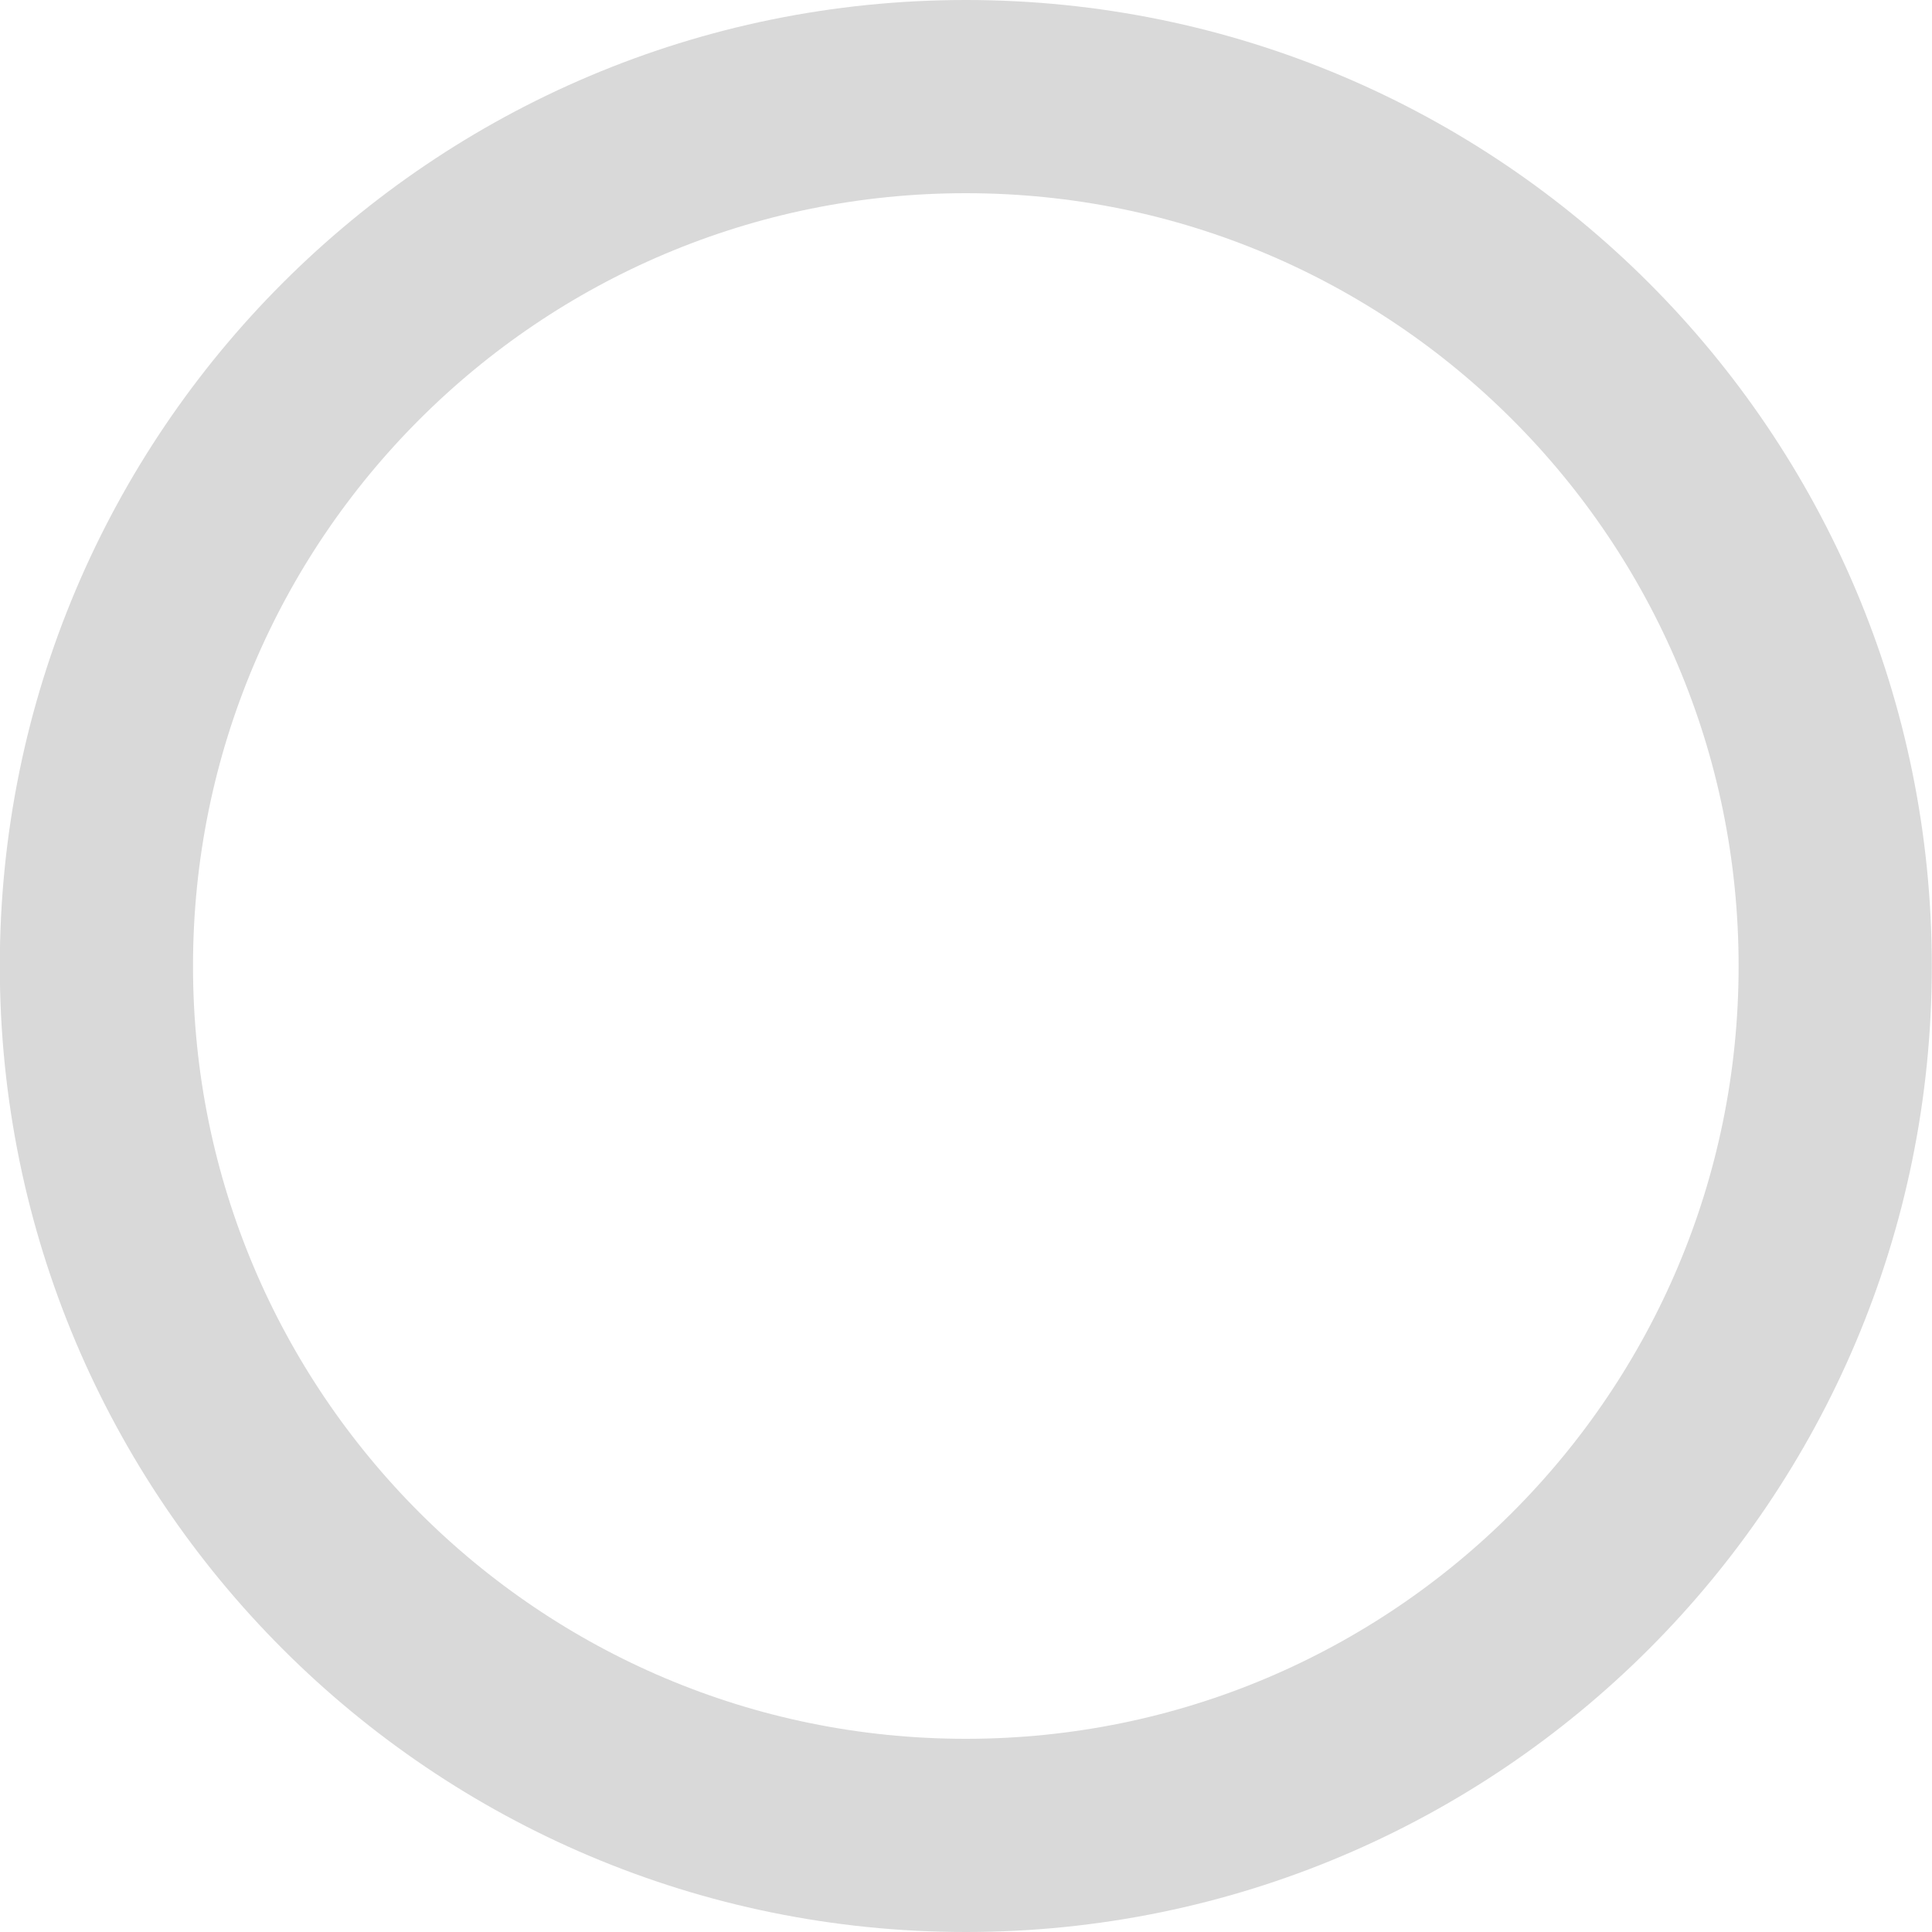
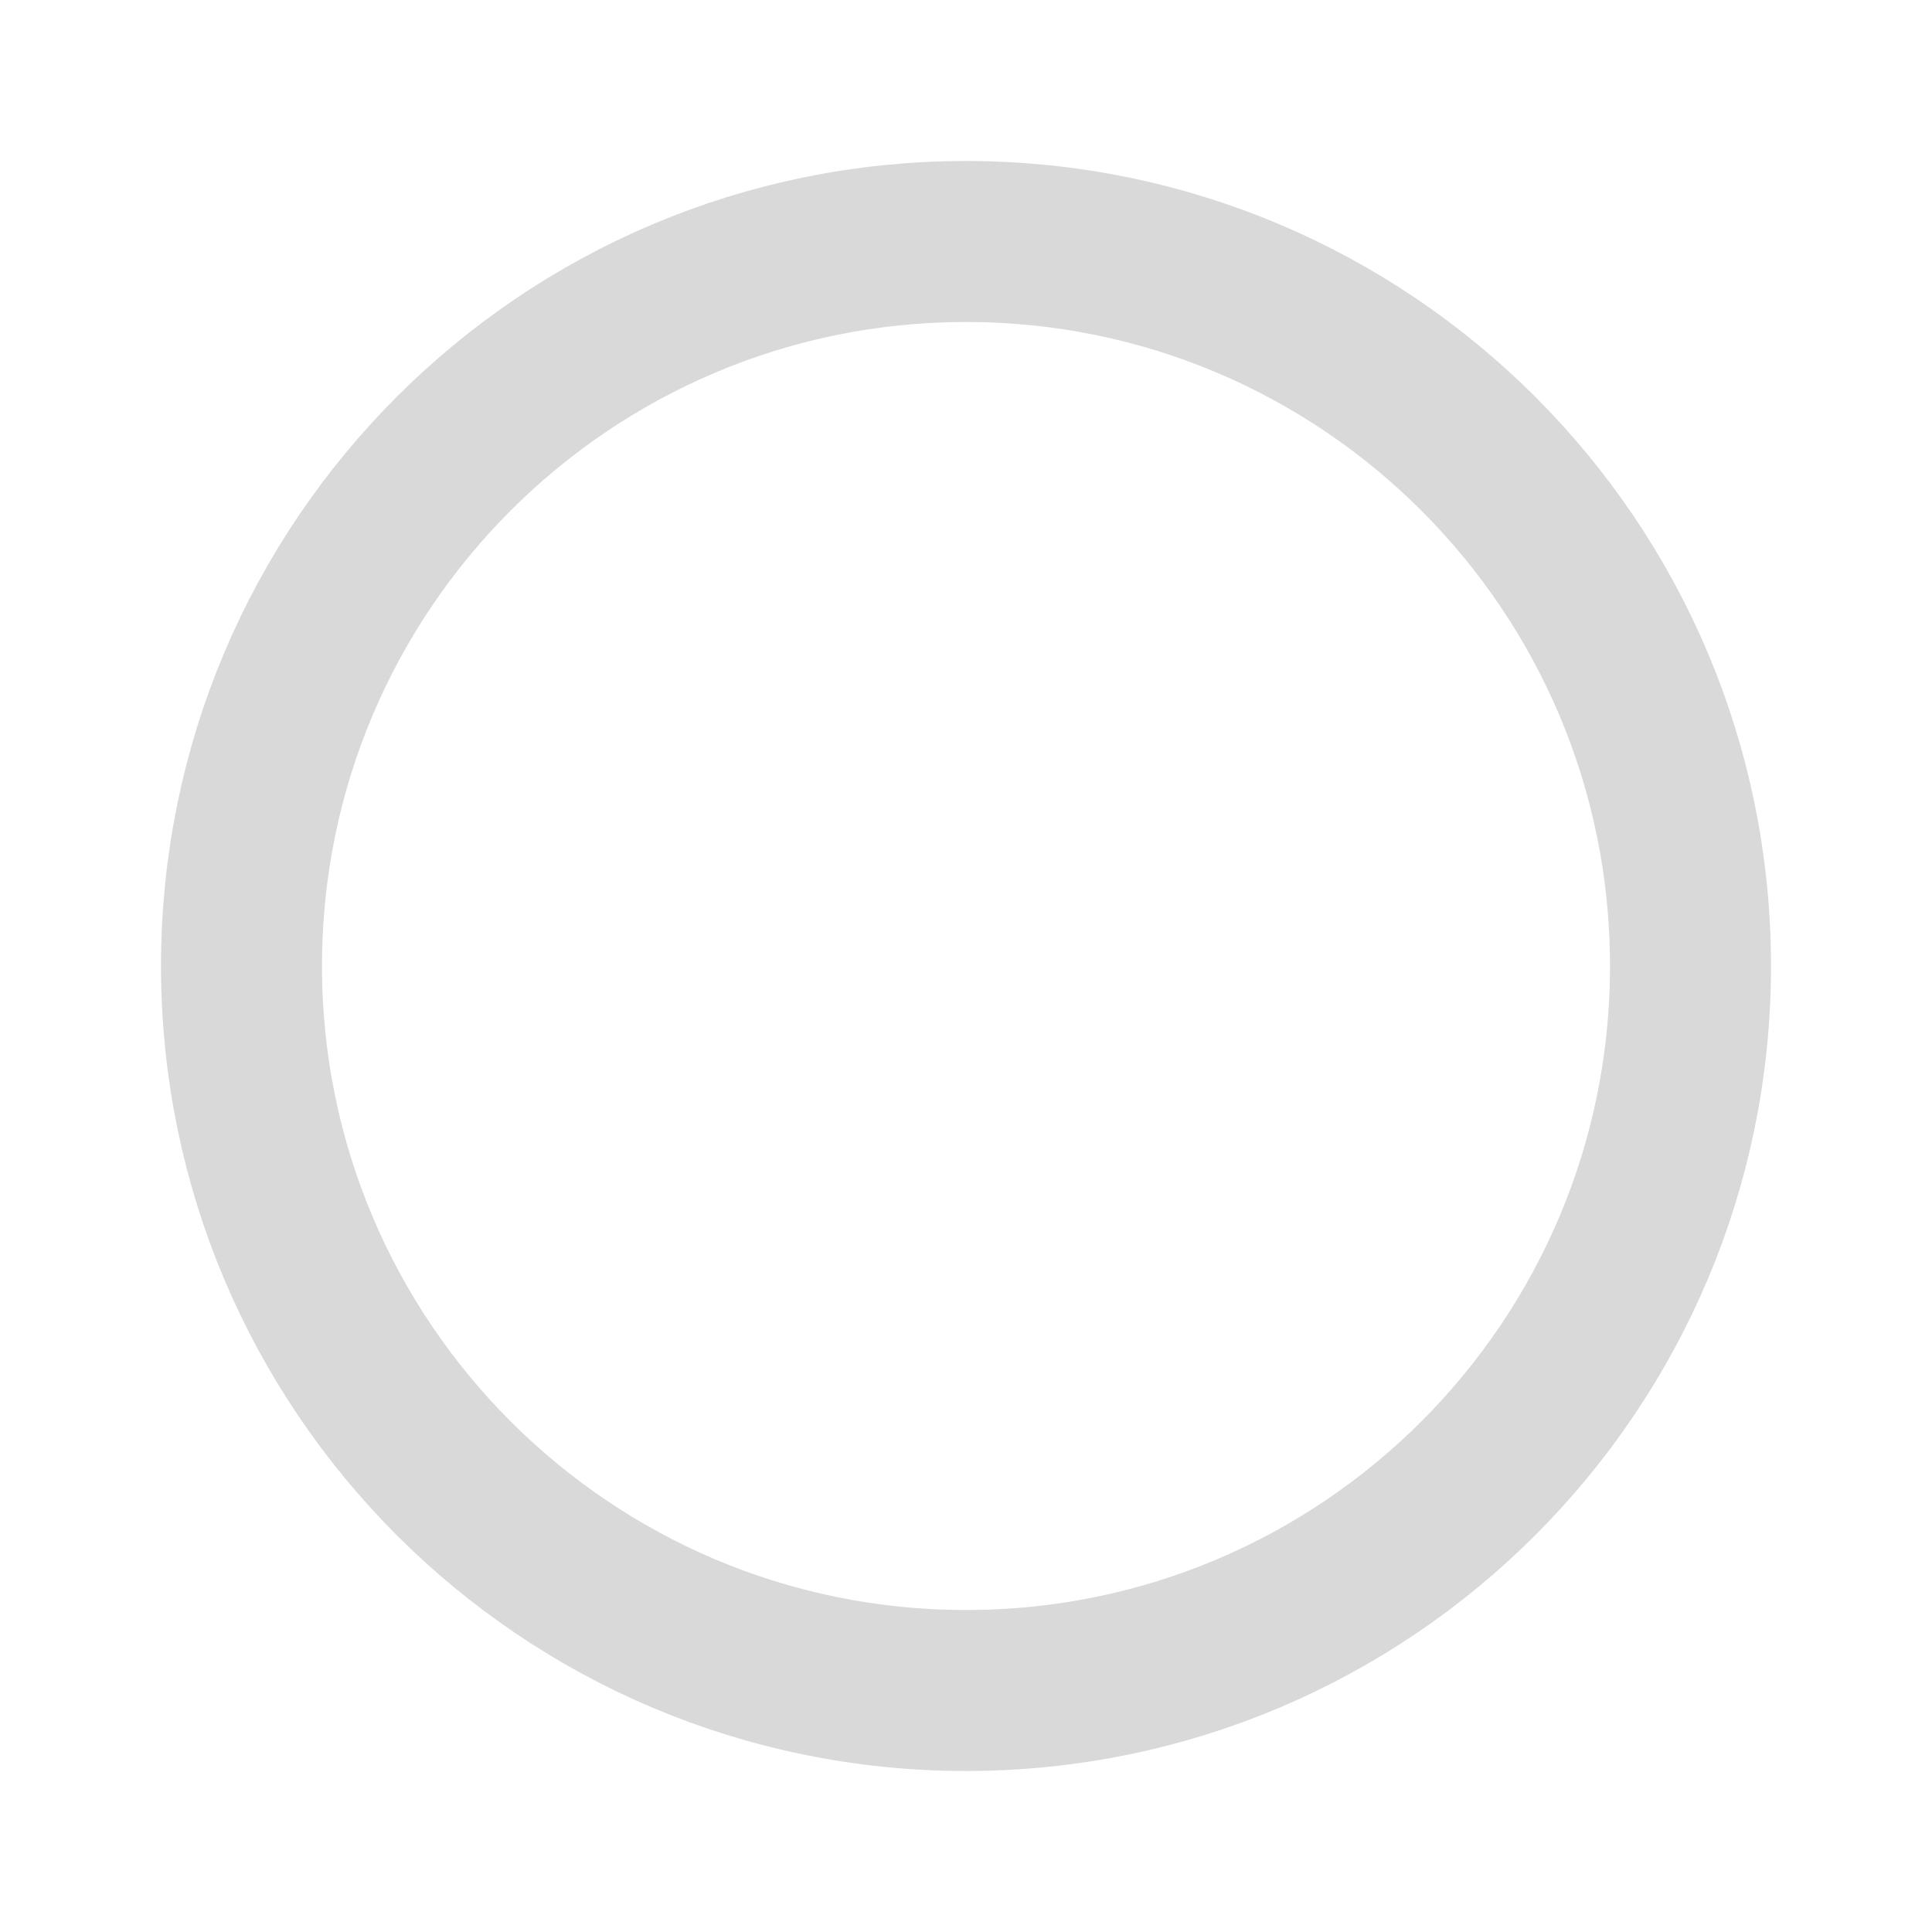
- <svg xmlns="http://www.w3.org/2000/svg" width="20" height="20" viewBox="0 0 20 20" fill="none">
-   <path d="M9.998 19C14.969 19 18.998 14.971 18.998 10C18.998 5.029 14.969 1 9.998 1C5.027 1 0.998 5.029 0.998 10C0.998 14.971 5.027 19 9.998 19Z" stroke="#D9D9D9" stroke-width="2" />
+ <svg xmlns="http://www.w3.org/2000/svg" width="24" height="24" viewBox="0 0 24 24" fill="none">
+   <path d="M12 21C16.971 21 21 16.971 21 12C21 7.029 16.971 3 12 3C7.029 3 3 7.029 3 12C3 16.971 7.029 21 12 21Z" stroke="#D9D9D9" stroke-width="2" />
</svg>
